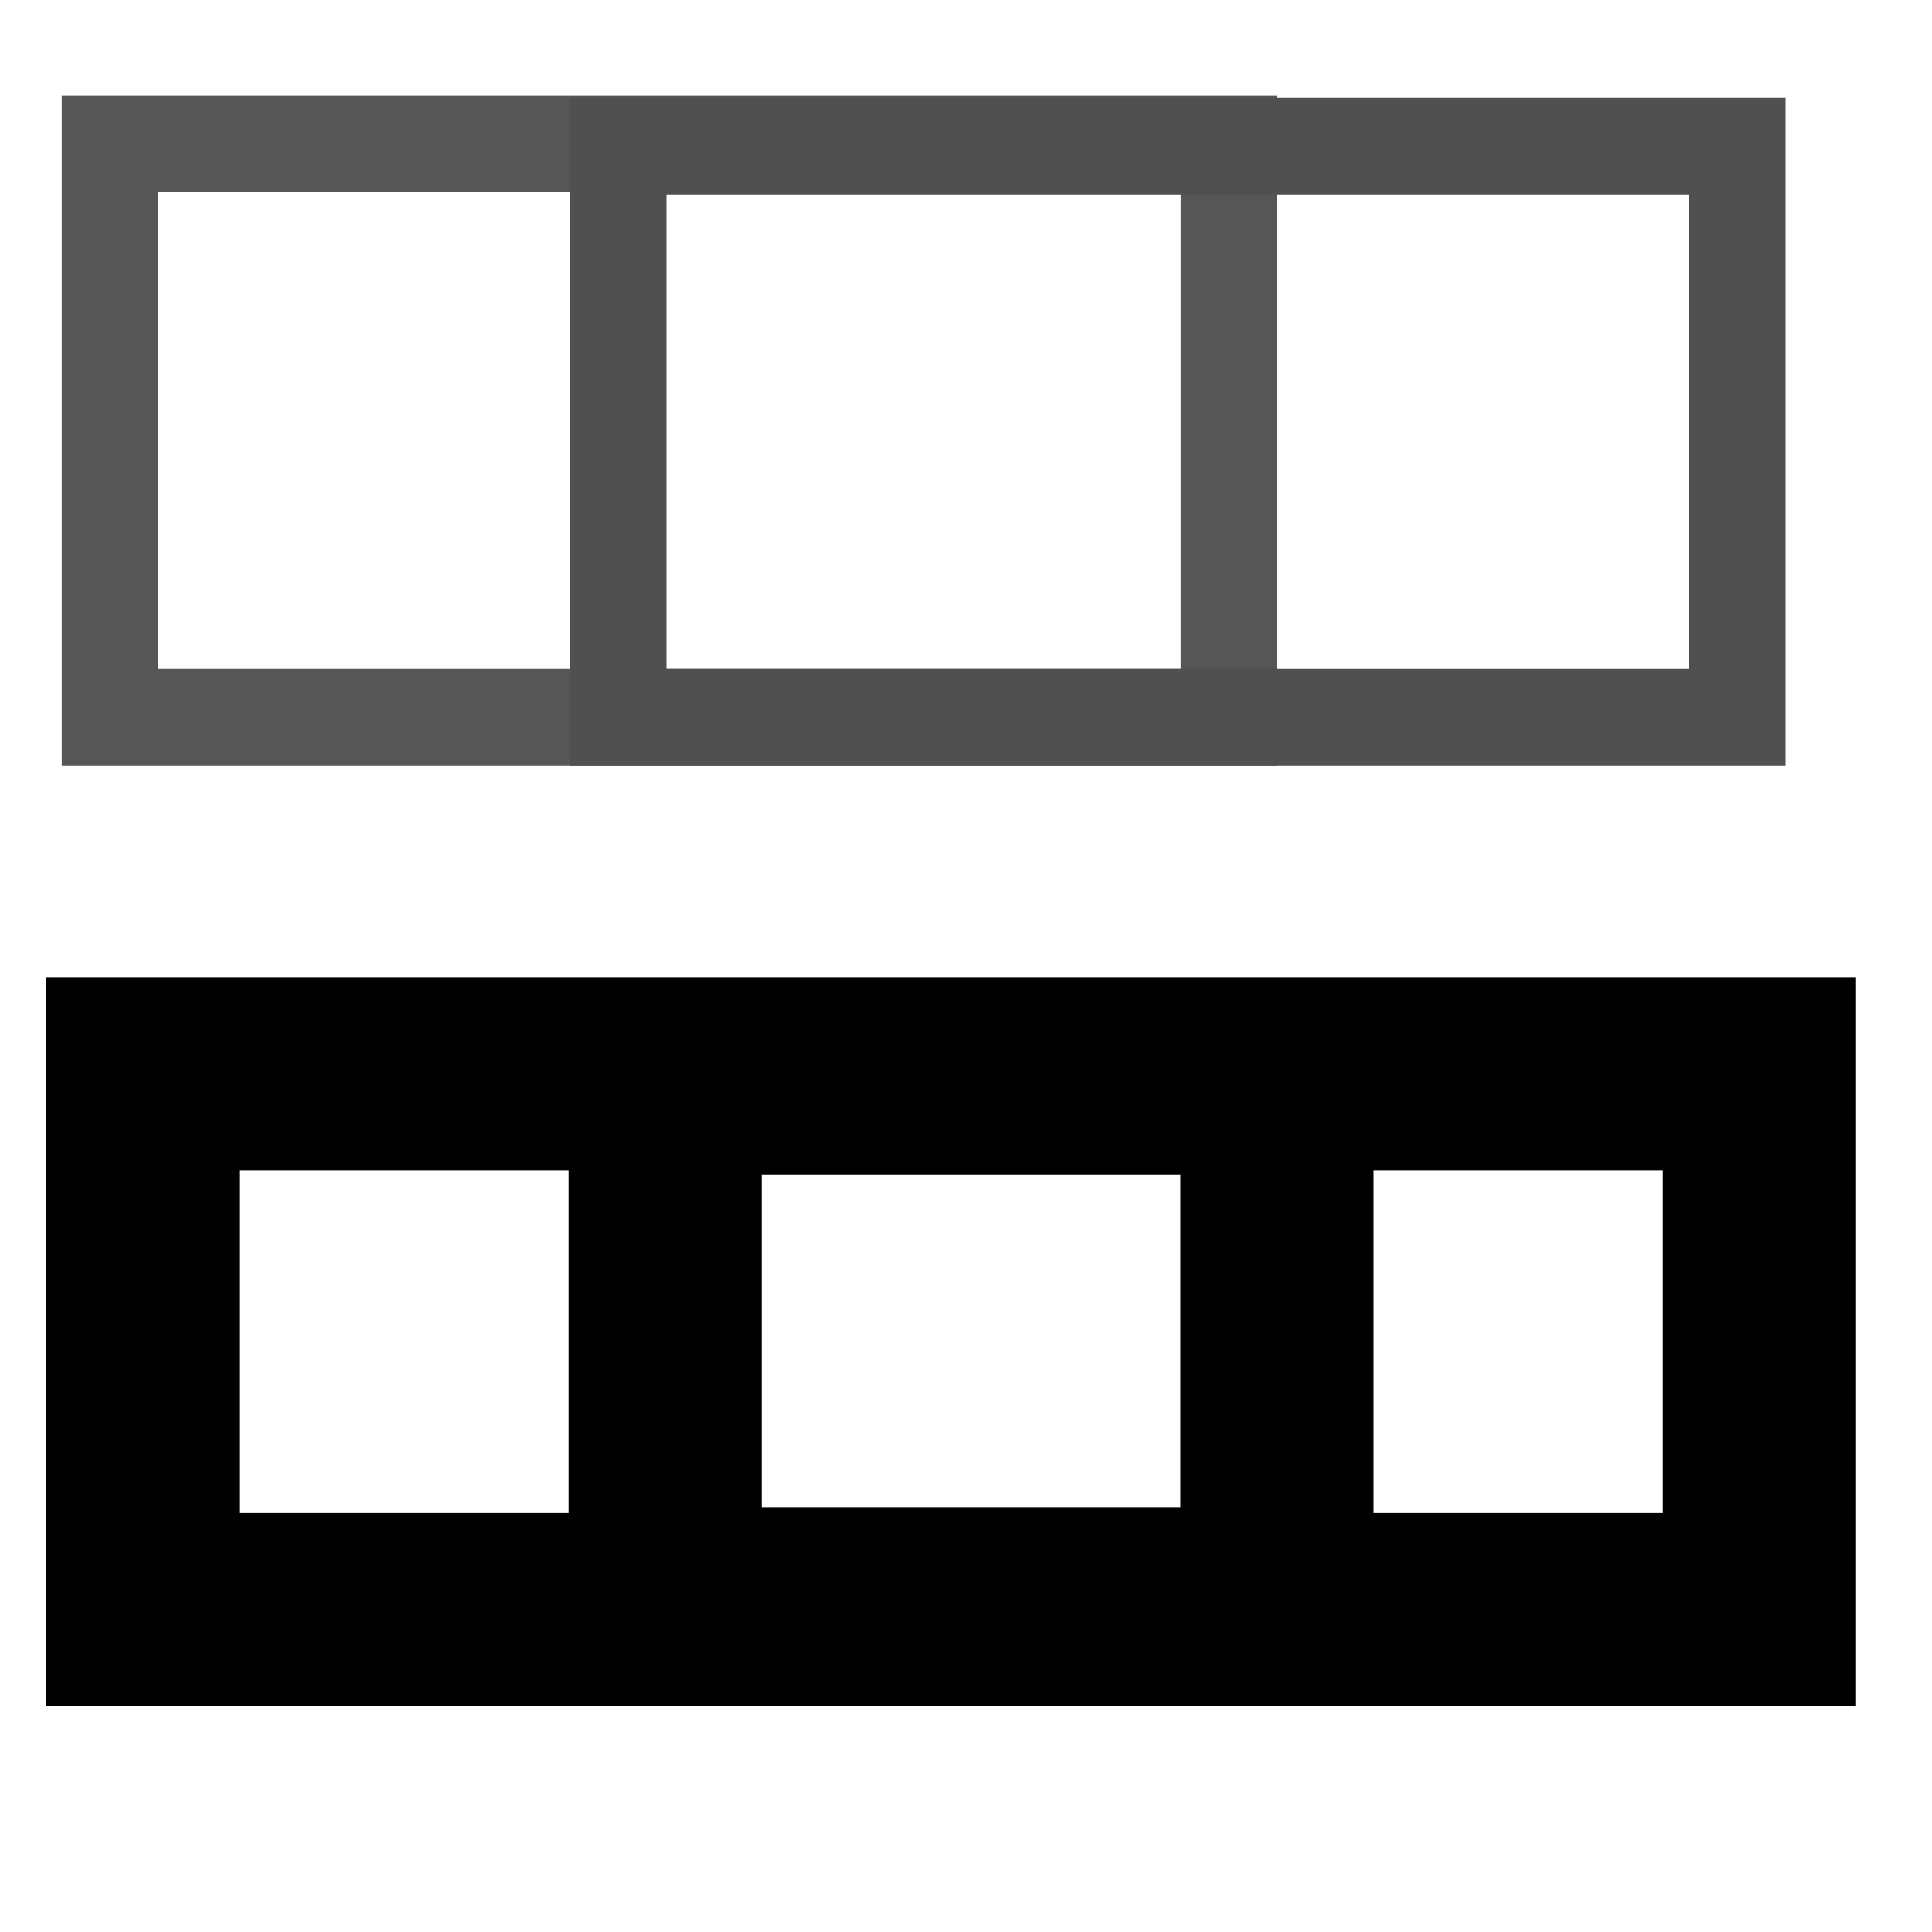
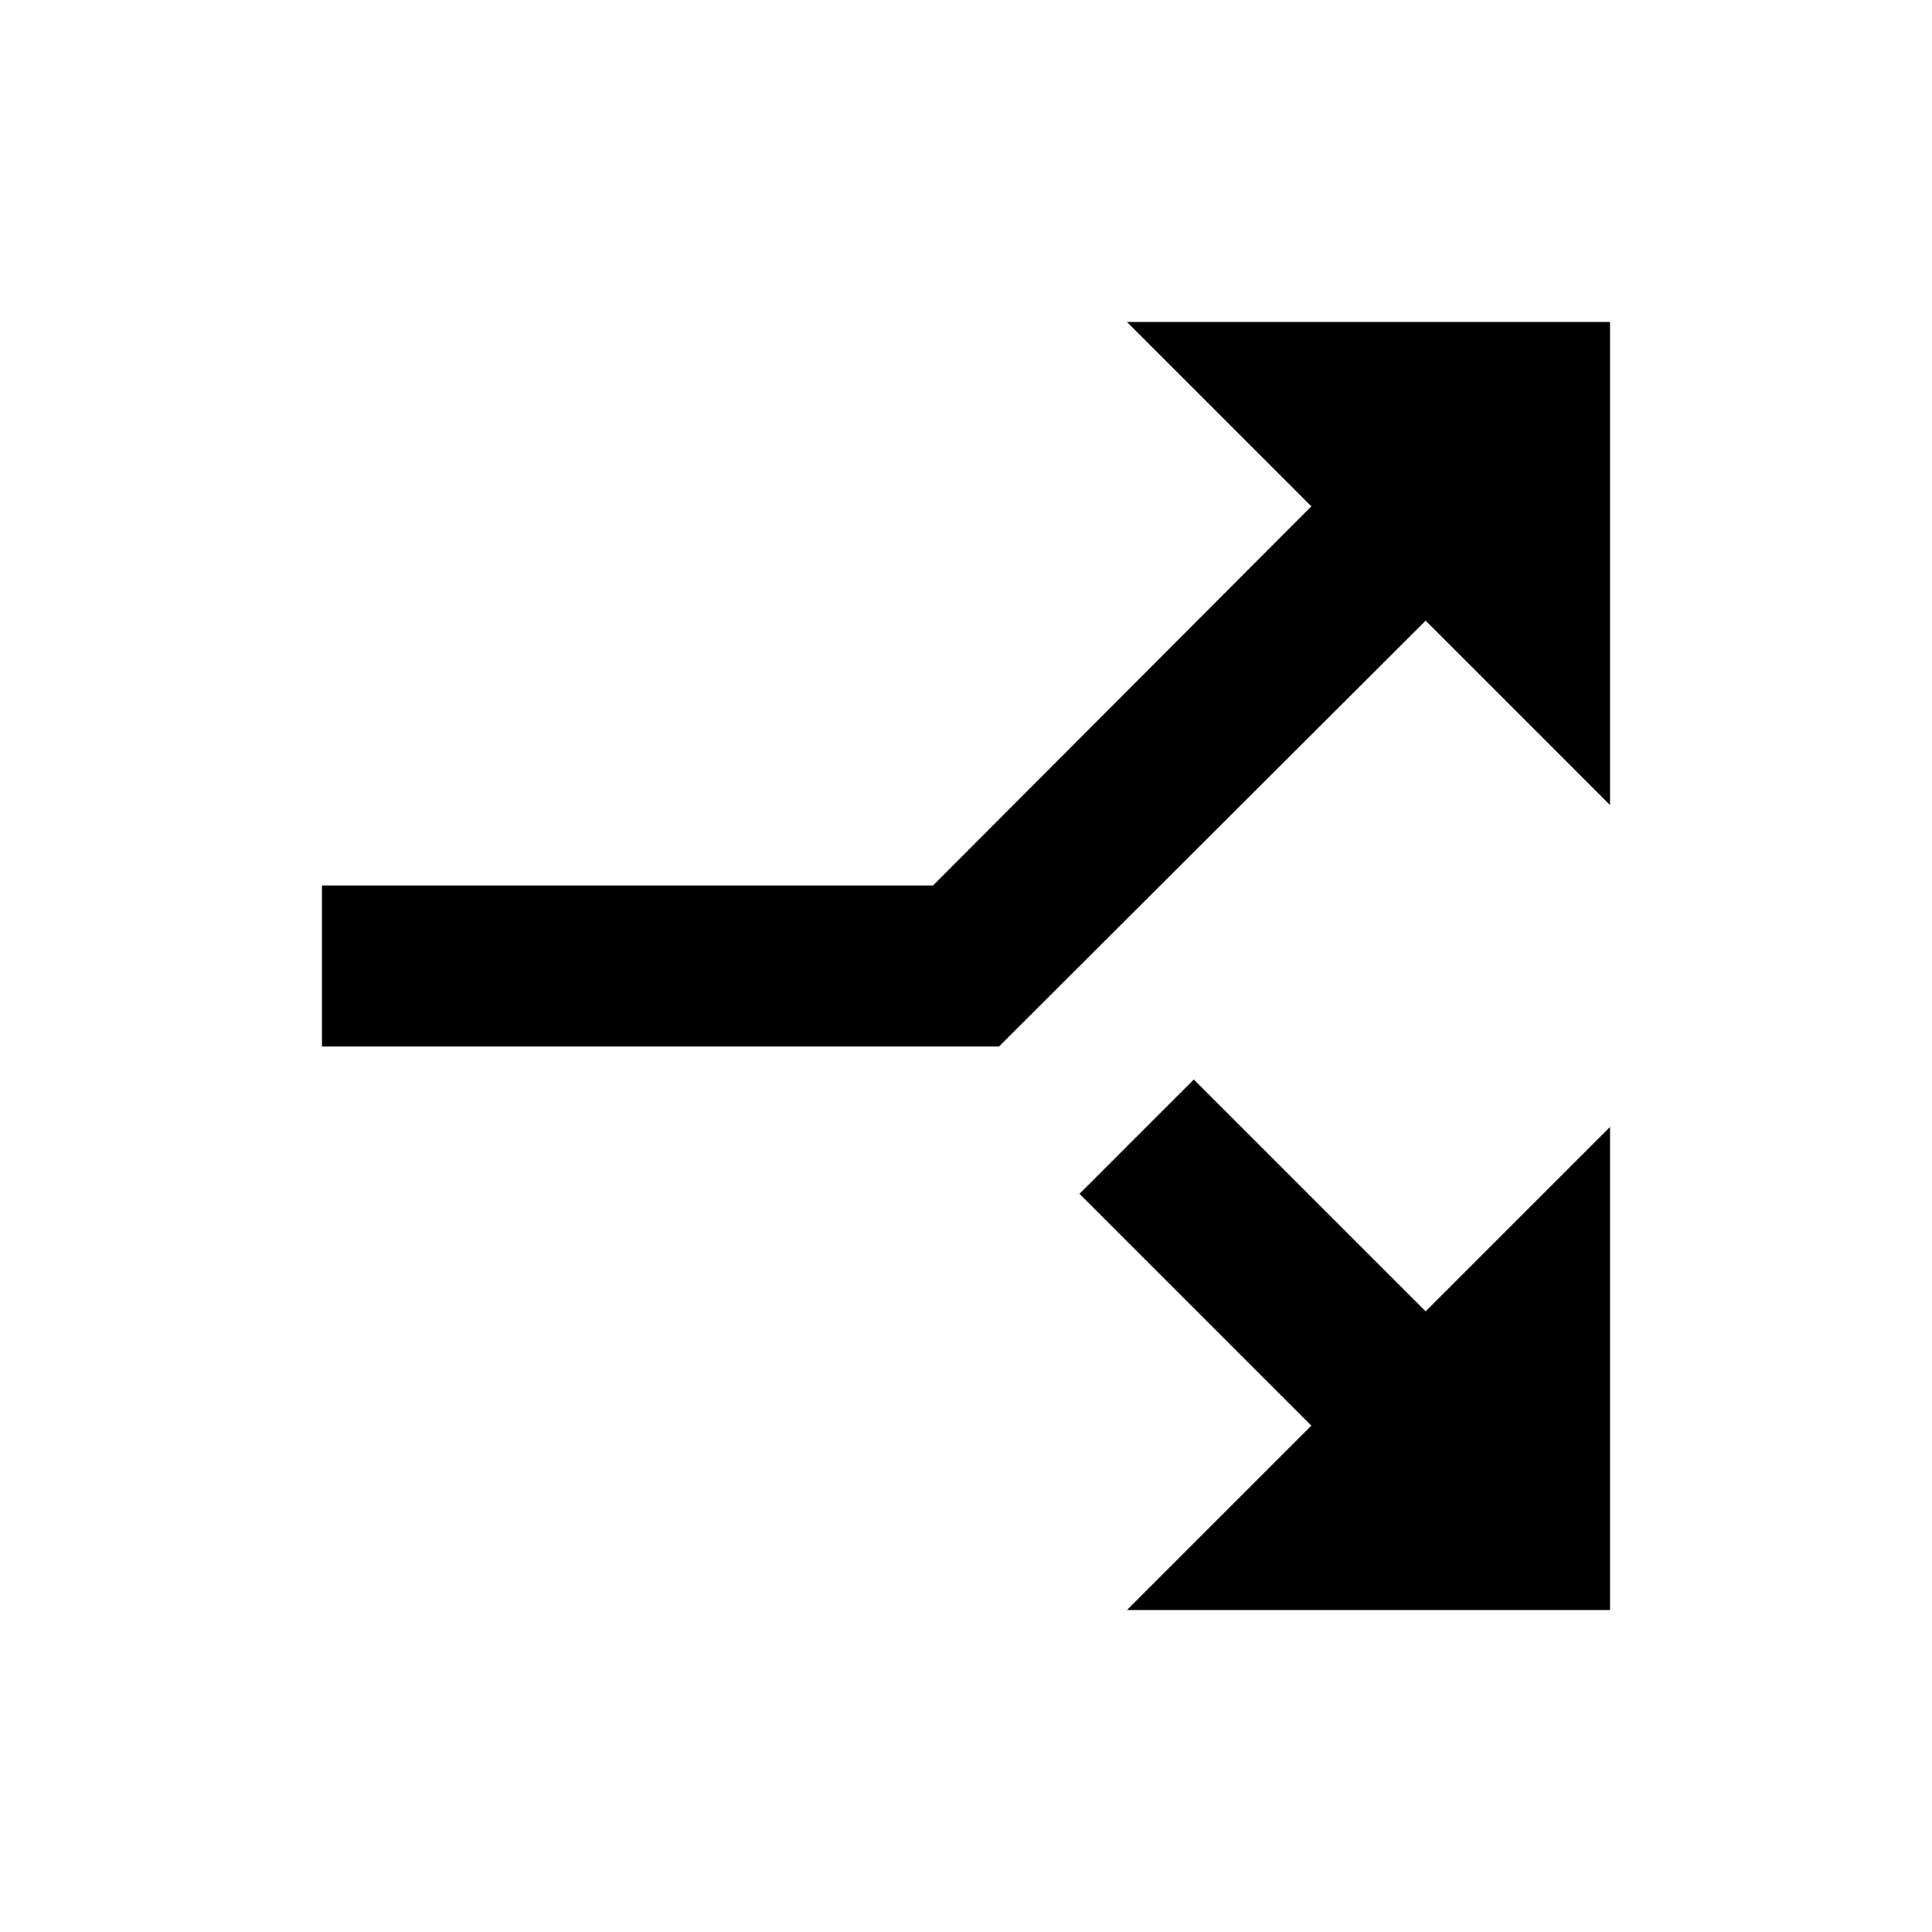
- <svg xmlns="http://www.w3.org/2000/svg" viewBox="0 0 20 20">
-   <path d="M 1.139 1.489 L 12.723 1.489 L 12.723 7.426 L 1.139 7.426 L 1.139 1.489 Z" style="fill: none; stroke: rgb(86, 86, 86);" />
-   <path d="M 6.4 1.514 L 17.984 1.514 L 17.984 7.426 L 6.4 7.426 L 6.4 1.514 Z" style="fill: none; stroke: rgb(80, 80, 80);" />
-   <path d="M 6.886 11.158 L 13.22 11.158 L 13.22 16.603 L 6.886 16.603 L 6.886 11.158 Z" style="fill: none; stroke-width: 2; stroke: rgb(1, 1, 1);" />
-   <path d="M 1.477 11.115 L 18.214 11.115 L 18.214 16.663 L 1.477 16.663 L 1.477 11.115 Z" style="fill: none; stroke-width: 2; stroke: rgb(1, 1, 1);" />
+ <svg xmlns="http://www.w3.org/2000/svg" viewBox="0 0 24 24">
+   <g transform="rotate(90 12 12)">
+     <path d="M14 4l2.29 2.29-2.88 2.88 1.42 1.42 2.88-2.88L20 10V4zm-4 0H4v6l2.29-2.29 4.71 4.7V20h2v-8.41l-5.29-5.3z" fill="#000000" />
+   </g>
</svg>
